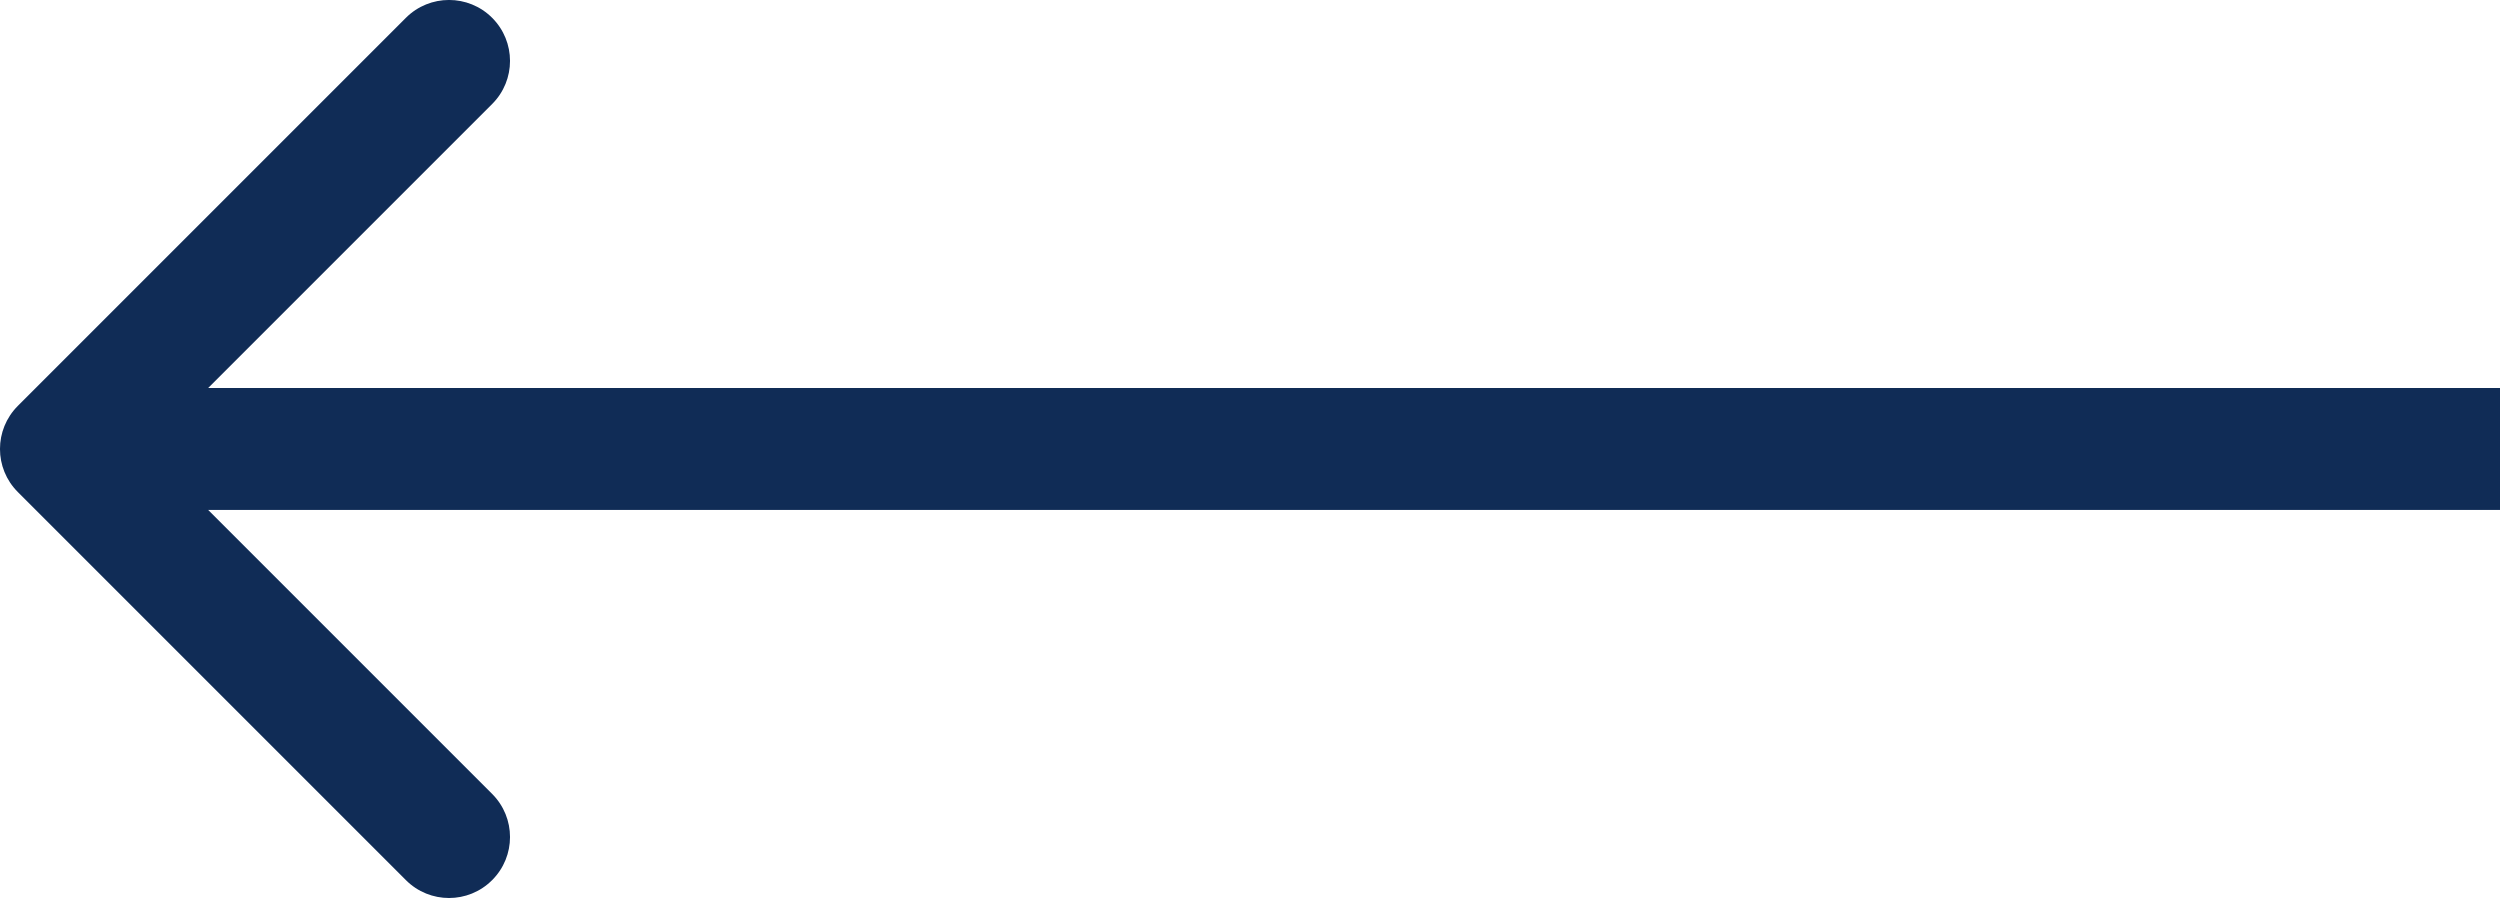
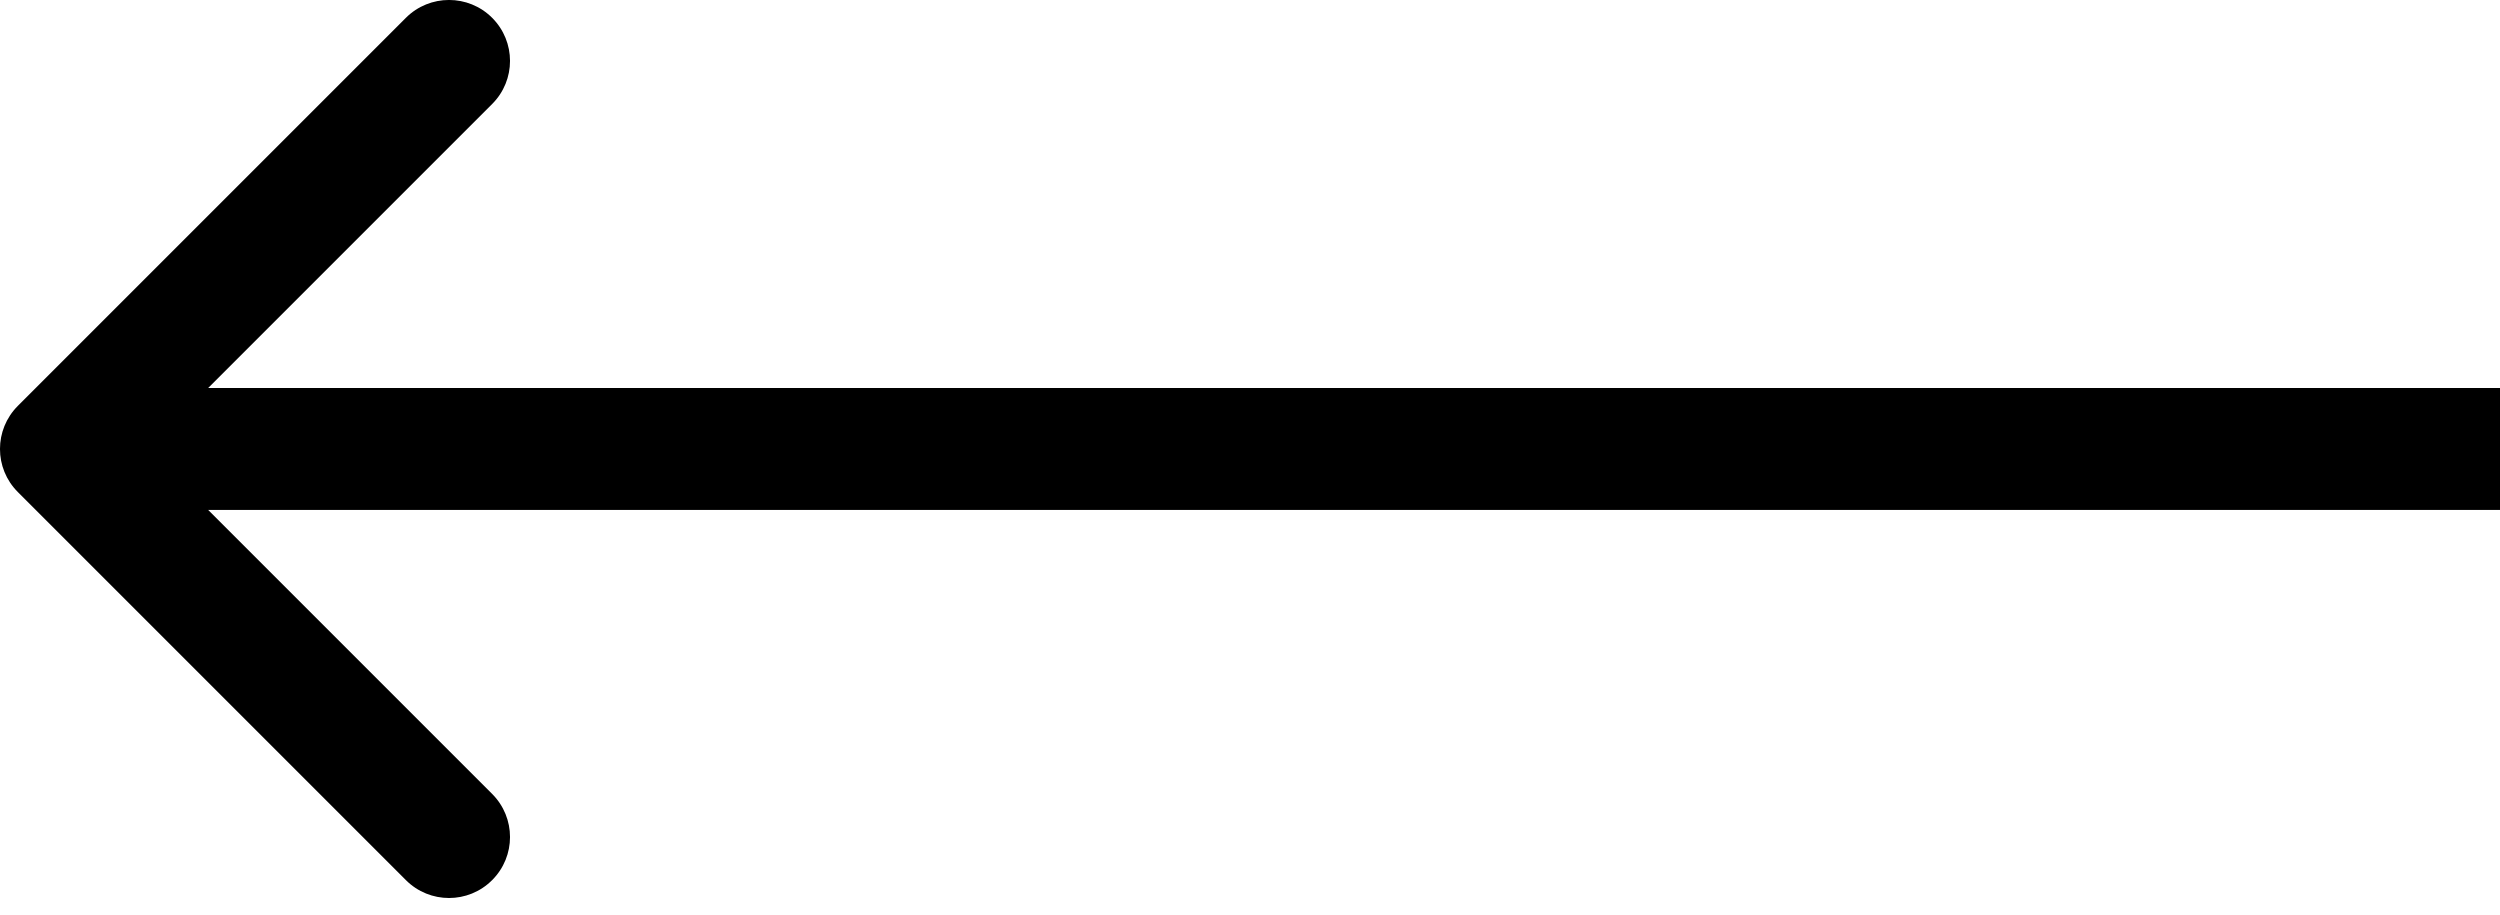
<svg xmlns="http://www.w3.org/2000/svg" width="41" height="15" viewBox="0 0 41 15" fill="none">
-   <path d="M0.293 6.656C-0.098 7.047 -0.098 7.68 0.293 8.07L6.657 14.434C7.047 14.825 7.681 14.825 8.071 14.434C8.462 14.044 8.462 13.411 8.071 13.02L2.414 7.363L8.071 1.706C8.462 1.316 8.462 0.683 8.071 0.292C7.681 -0.098 7.047 -0.098 6.657 0.292L0.293 6.656ZM41 7.363L41 6.363L1 6.363L1 7.363L1 8.363L41 8.363L41 7.363Z" fill="#102C56" />
+   <path d="M0.293 6.656C-0.098 7.047 -0.098 7.68 0.293 8.07L6.657 14.434C7.047 14.825 7.681 14.825 8.071 14.434C8.462 14.044 8.462 13.411 8.071 13.02L2.414 7.363L8.071 1.706C8.462 1.316 8.462 0.683 8.071 0.292C7.681 -0.098 7.047 -0.098 6.657 0.292L0.293 6.656ZM41 7.363L41 6.363L1 6.363L1 7.363L1 8.363L41 8.363L41 7.363Z" fill="currentColor" />
</svg>
